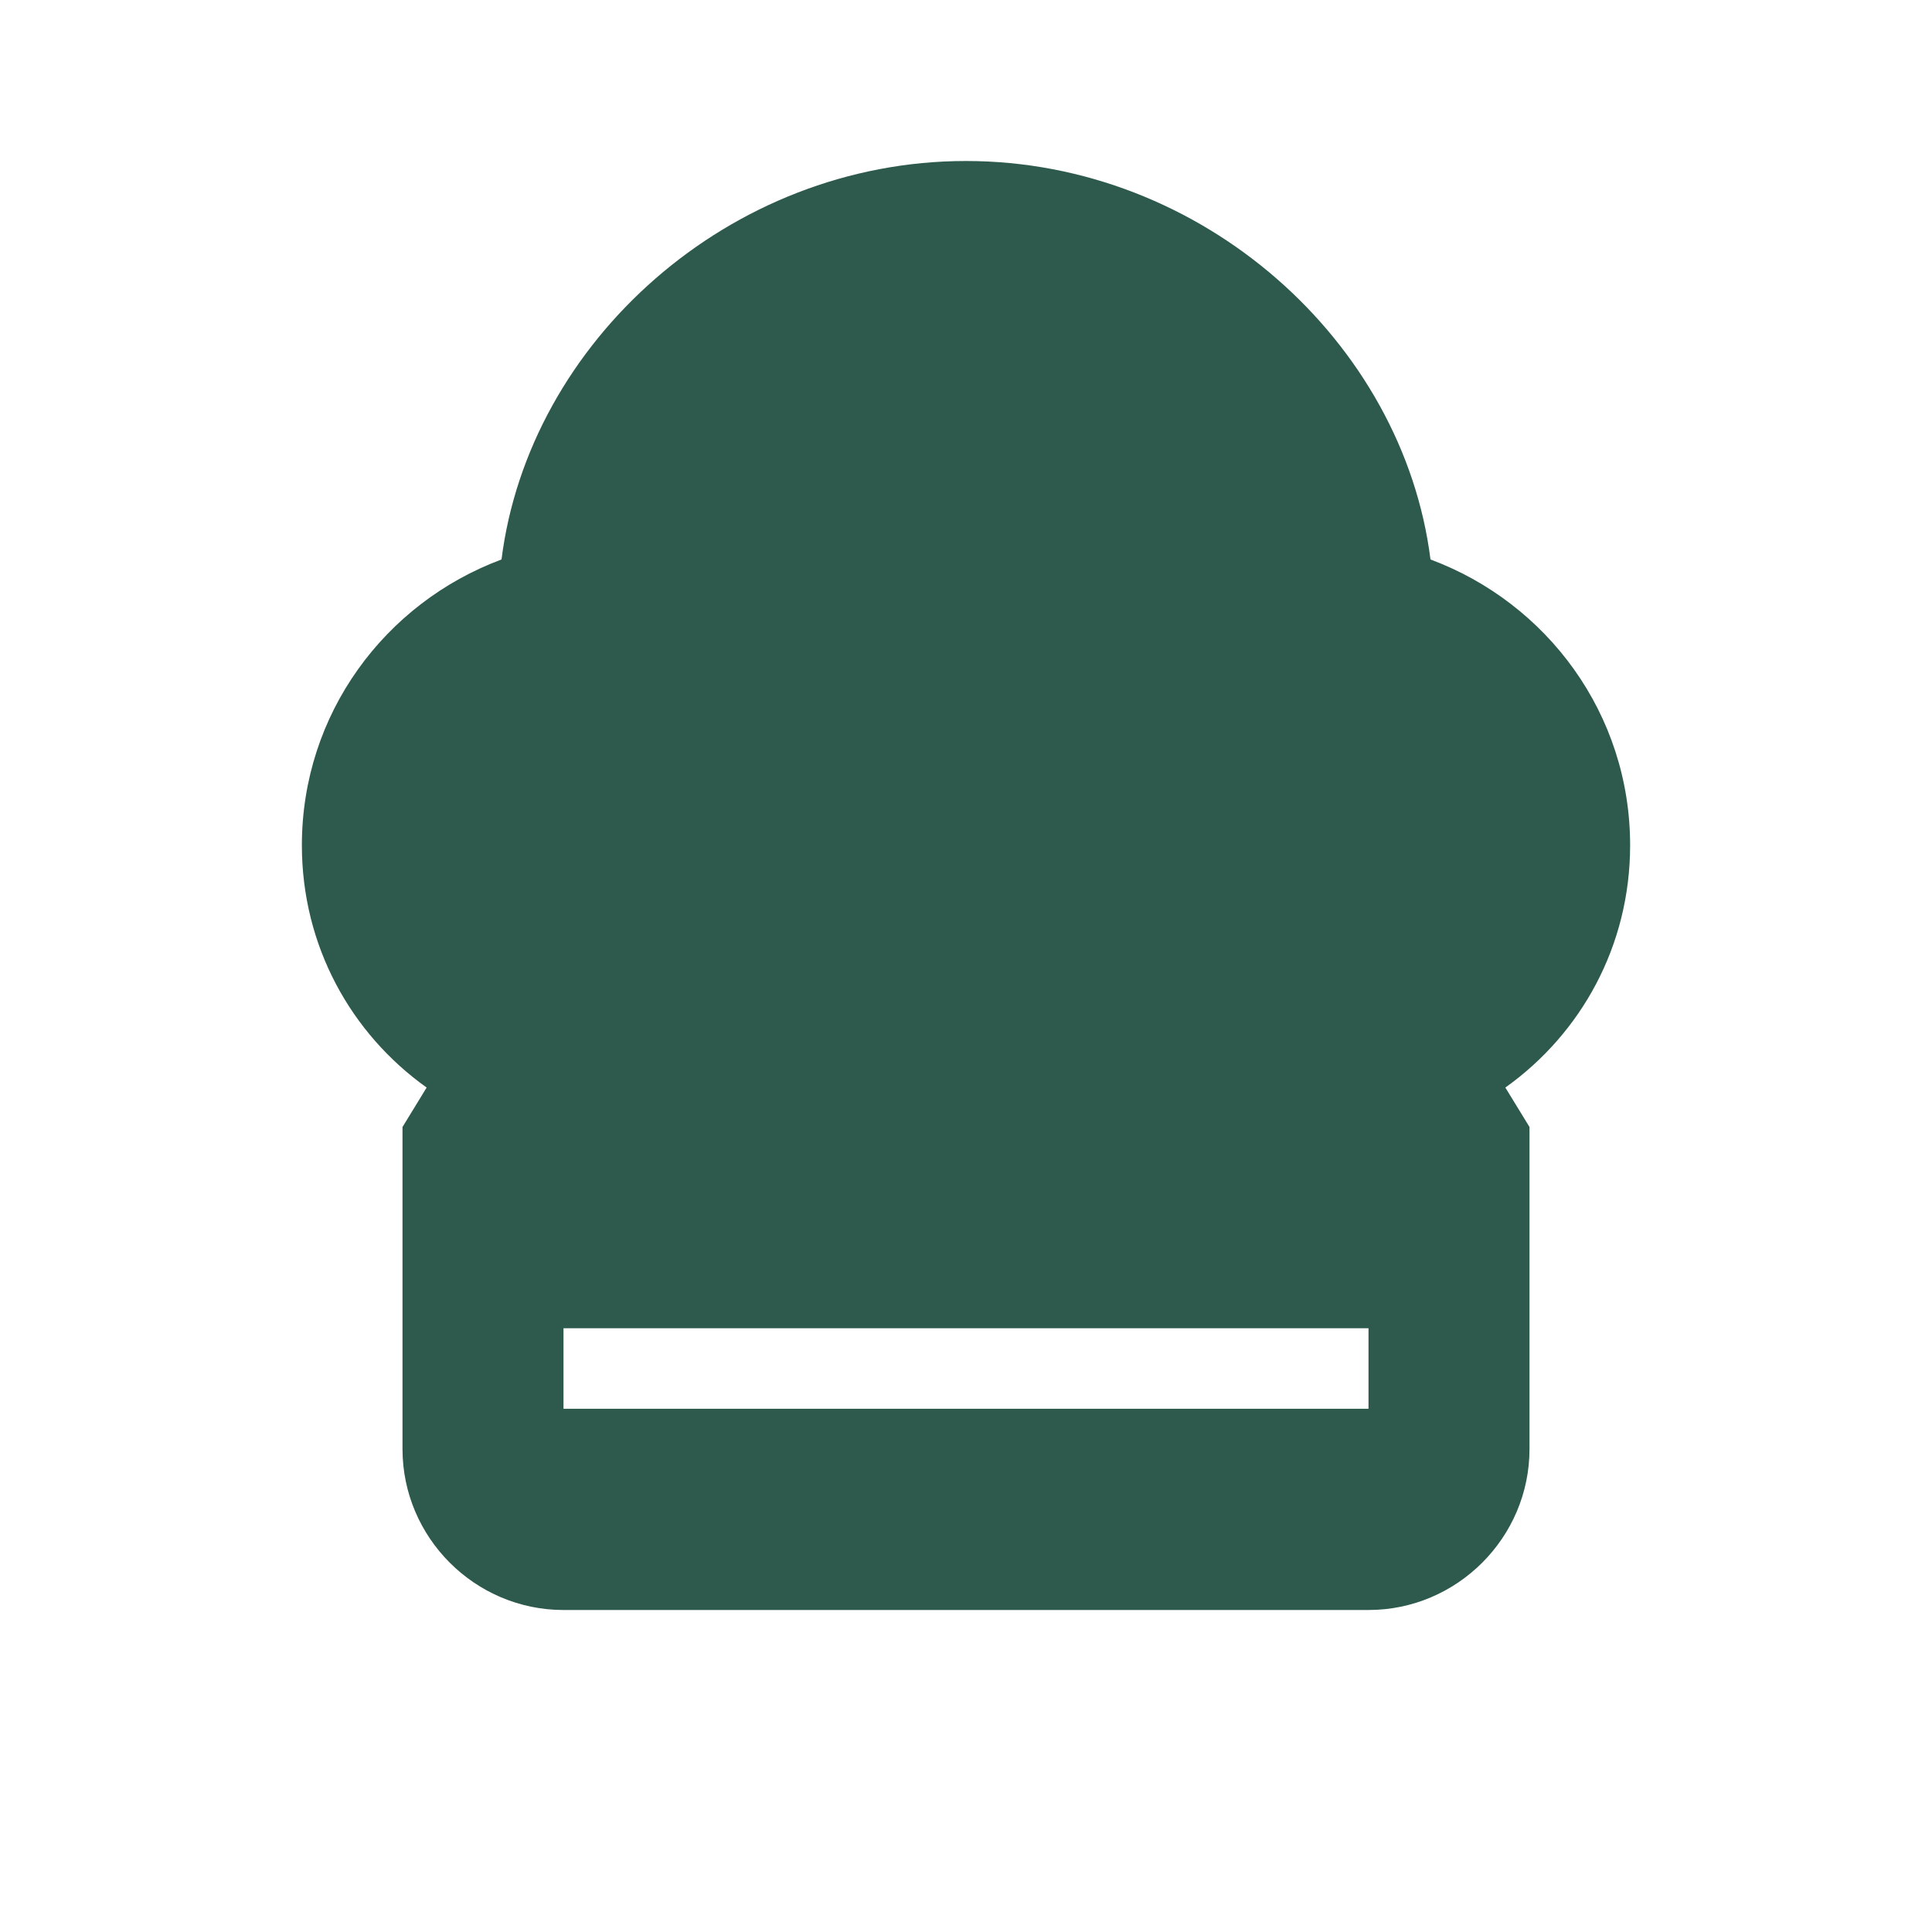
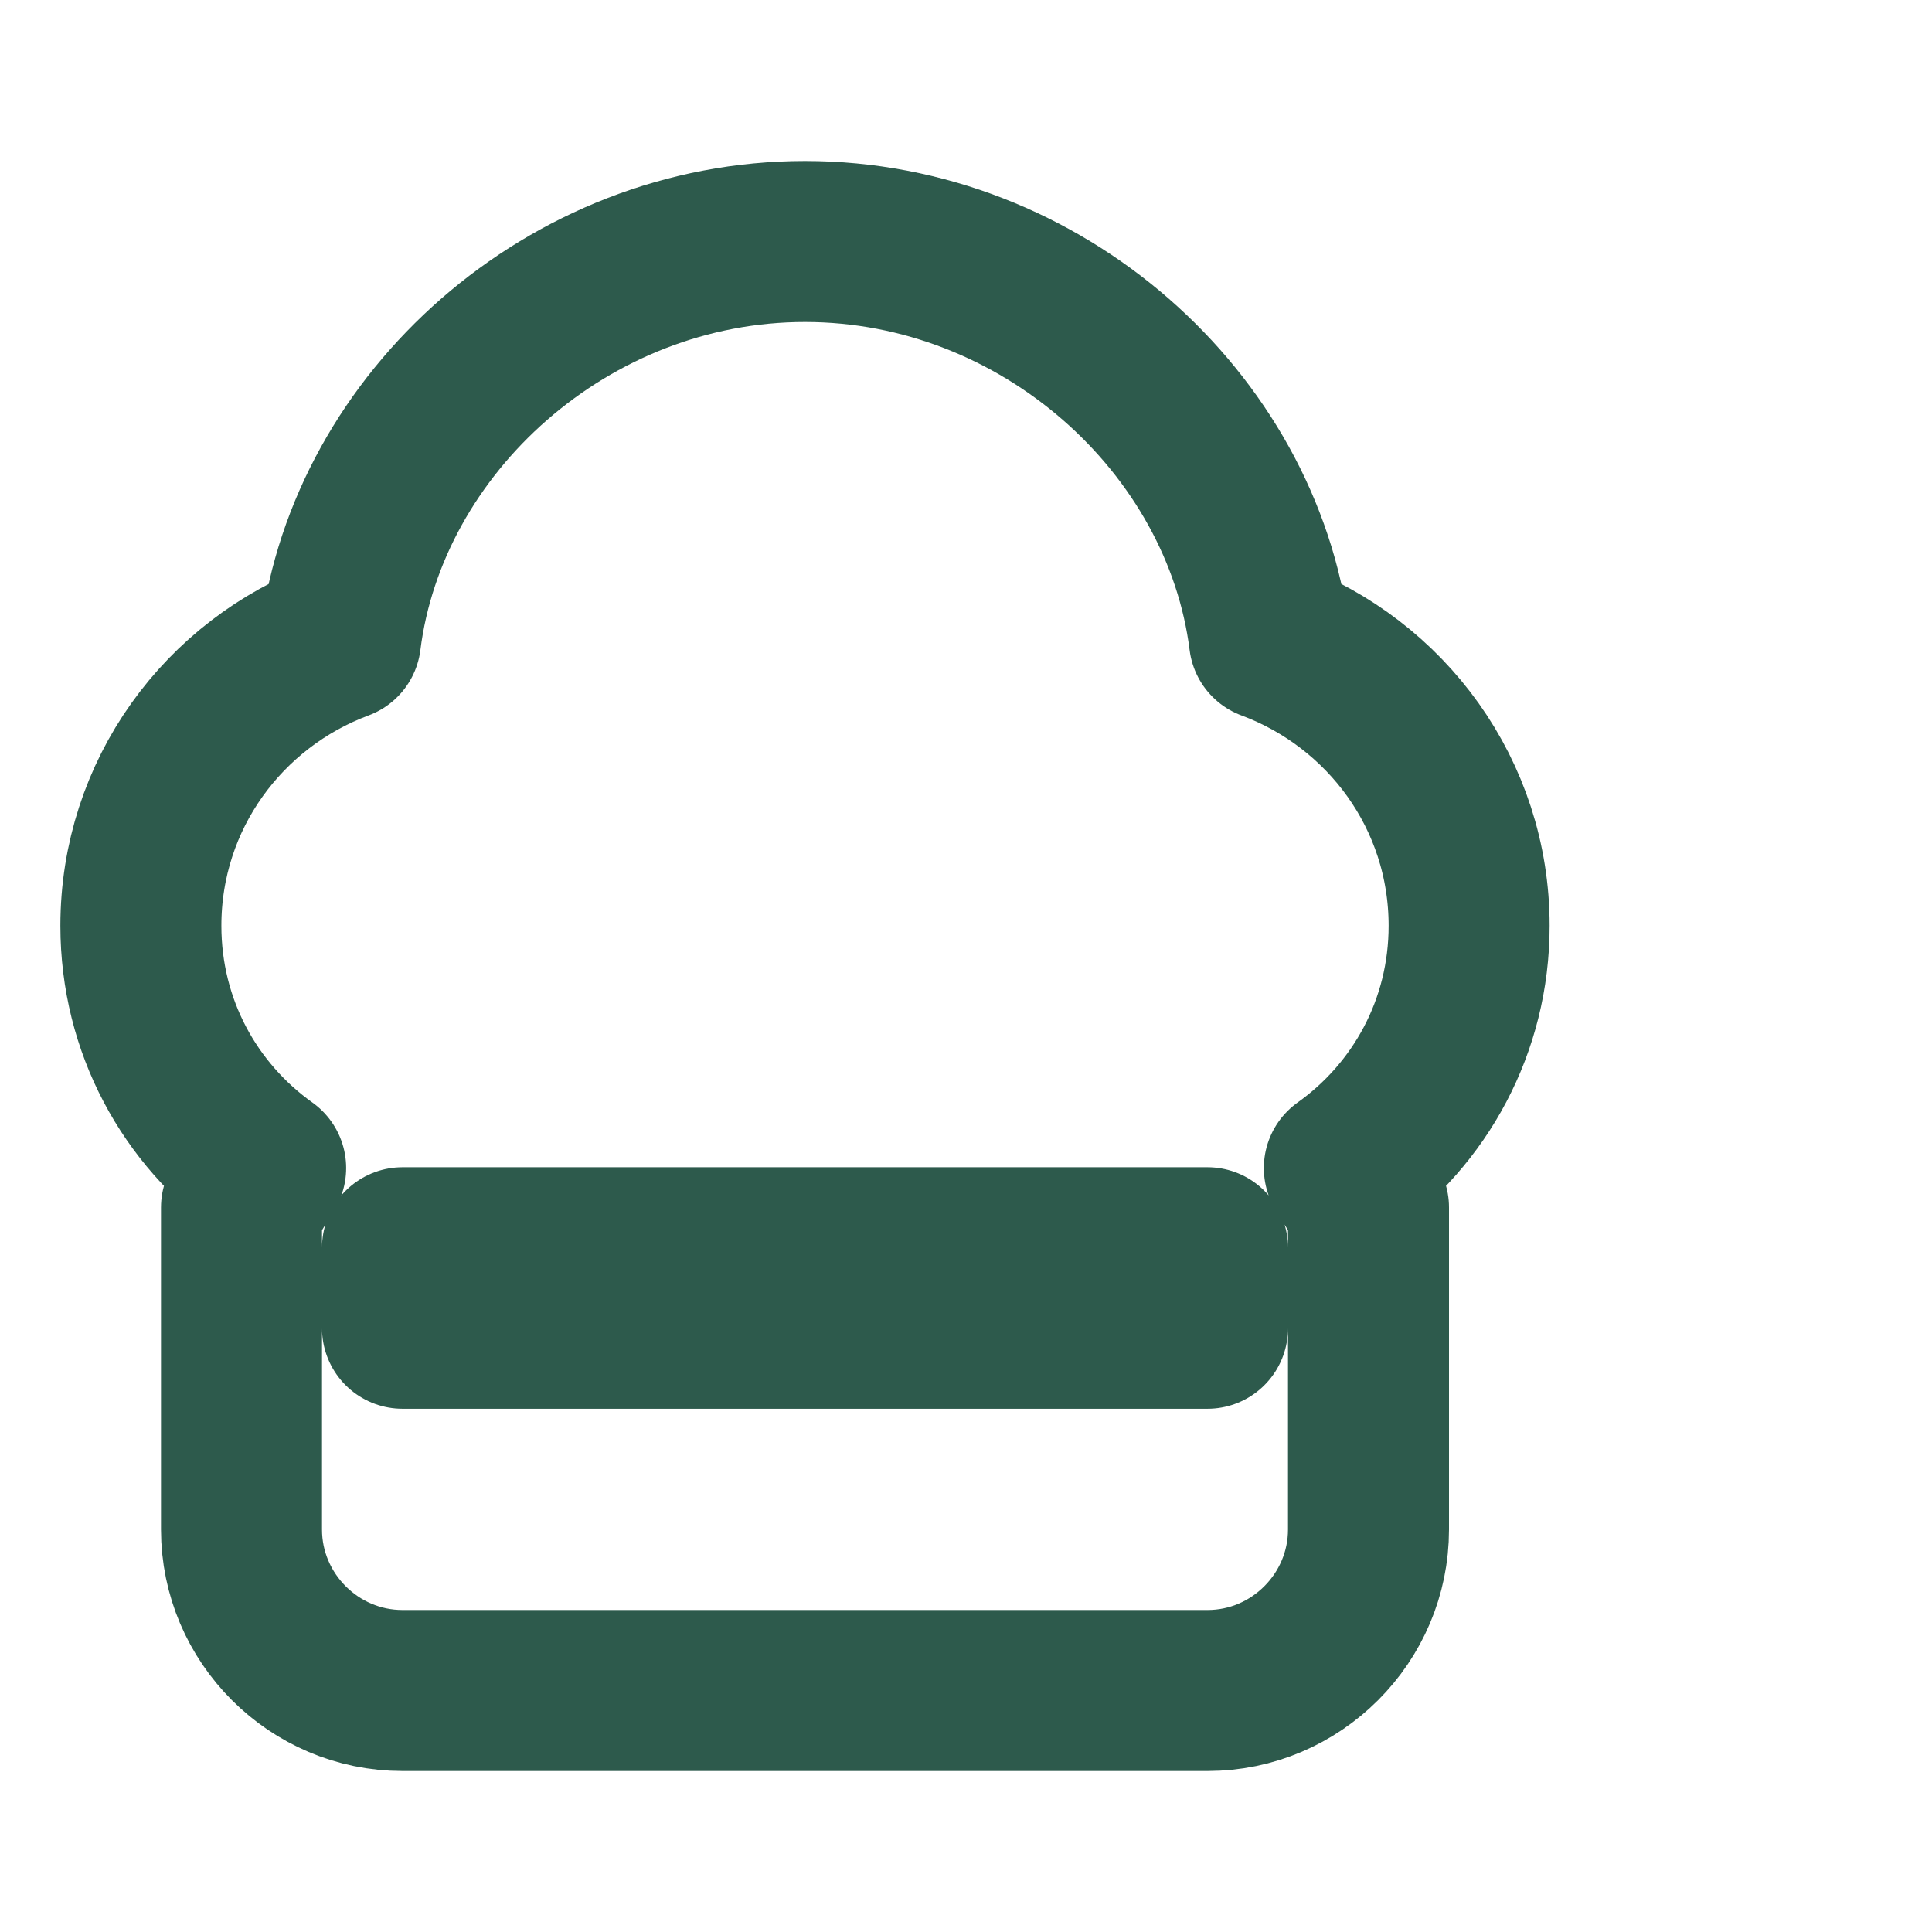
- <svg xmlns="http://www.w3.org/2000/svg" width="32" height="32" viewBox="0 0 24 24" fill="#2D5A4C">
-   <path fill-rule="evenodd" d="M12 2c-2.94 0-5.43 2.25-5.77 4.95-1.45.54-2.48 1.92-2.48 3.55 0 1.25.61 2.34 1.55 3.01L5 14v4c0 1.1.9 2 2 2h10c1.1 0 2-.9 2-2v-4l-.3-.49c.94-.67 1.55-1.76 1.55-3.01 0-1.63-1.03-3.01-2.48-3.55C17.43 4.25 14.94 2 12 2zM7 17.5h10v-1H7v1z" />
+ <svg xmlns="http://www.w3.org/2000/svg" width="32" height="32" viewBox="0 0 24 24" fill="none" stroke="#2D5A4C" stroke-width="2" stroke-linecap="round" stroke-linejoin="round">
+   <path d="M 10 3 c -2.94 0 -5.43 2.25 -5.77 4.95 c -1.45 0.54 -2.48 1.92 -2.48 3.55 c 0 1.25 0.61 2.34 1.55 3.01 L 3 15 v 4 c 0 1.1 0.9 2 2 2 h 10 c 1.1 0 2 -0.9 2 -2 v -4 l -0.3 -0.49 c 0.94 -0.67 1.55 -1.76 1.55 -3.01 c 0 -1.63 -1.03 -3.01 -2.48 -3.55 C 15.43 5.25 12.94 3 10 3 z M 5 16.5 h 10 v -1 H 5 v 1 z" />
</svg>
